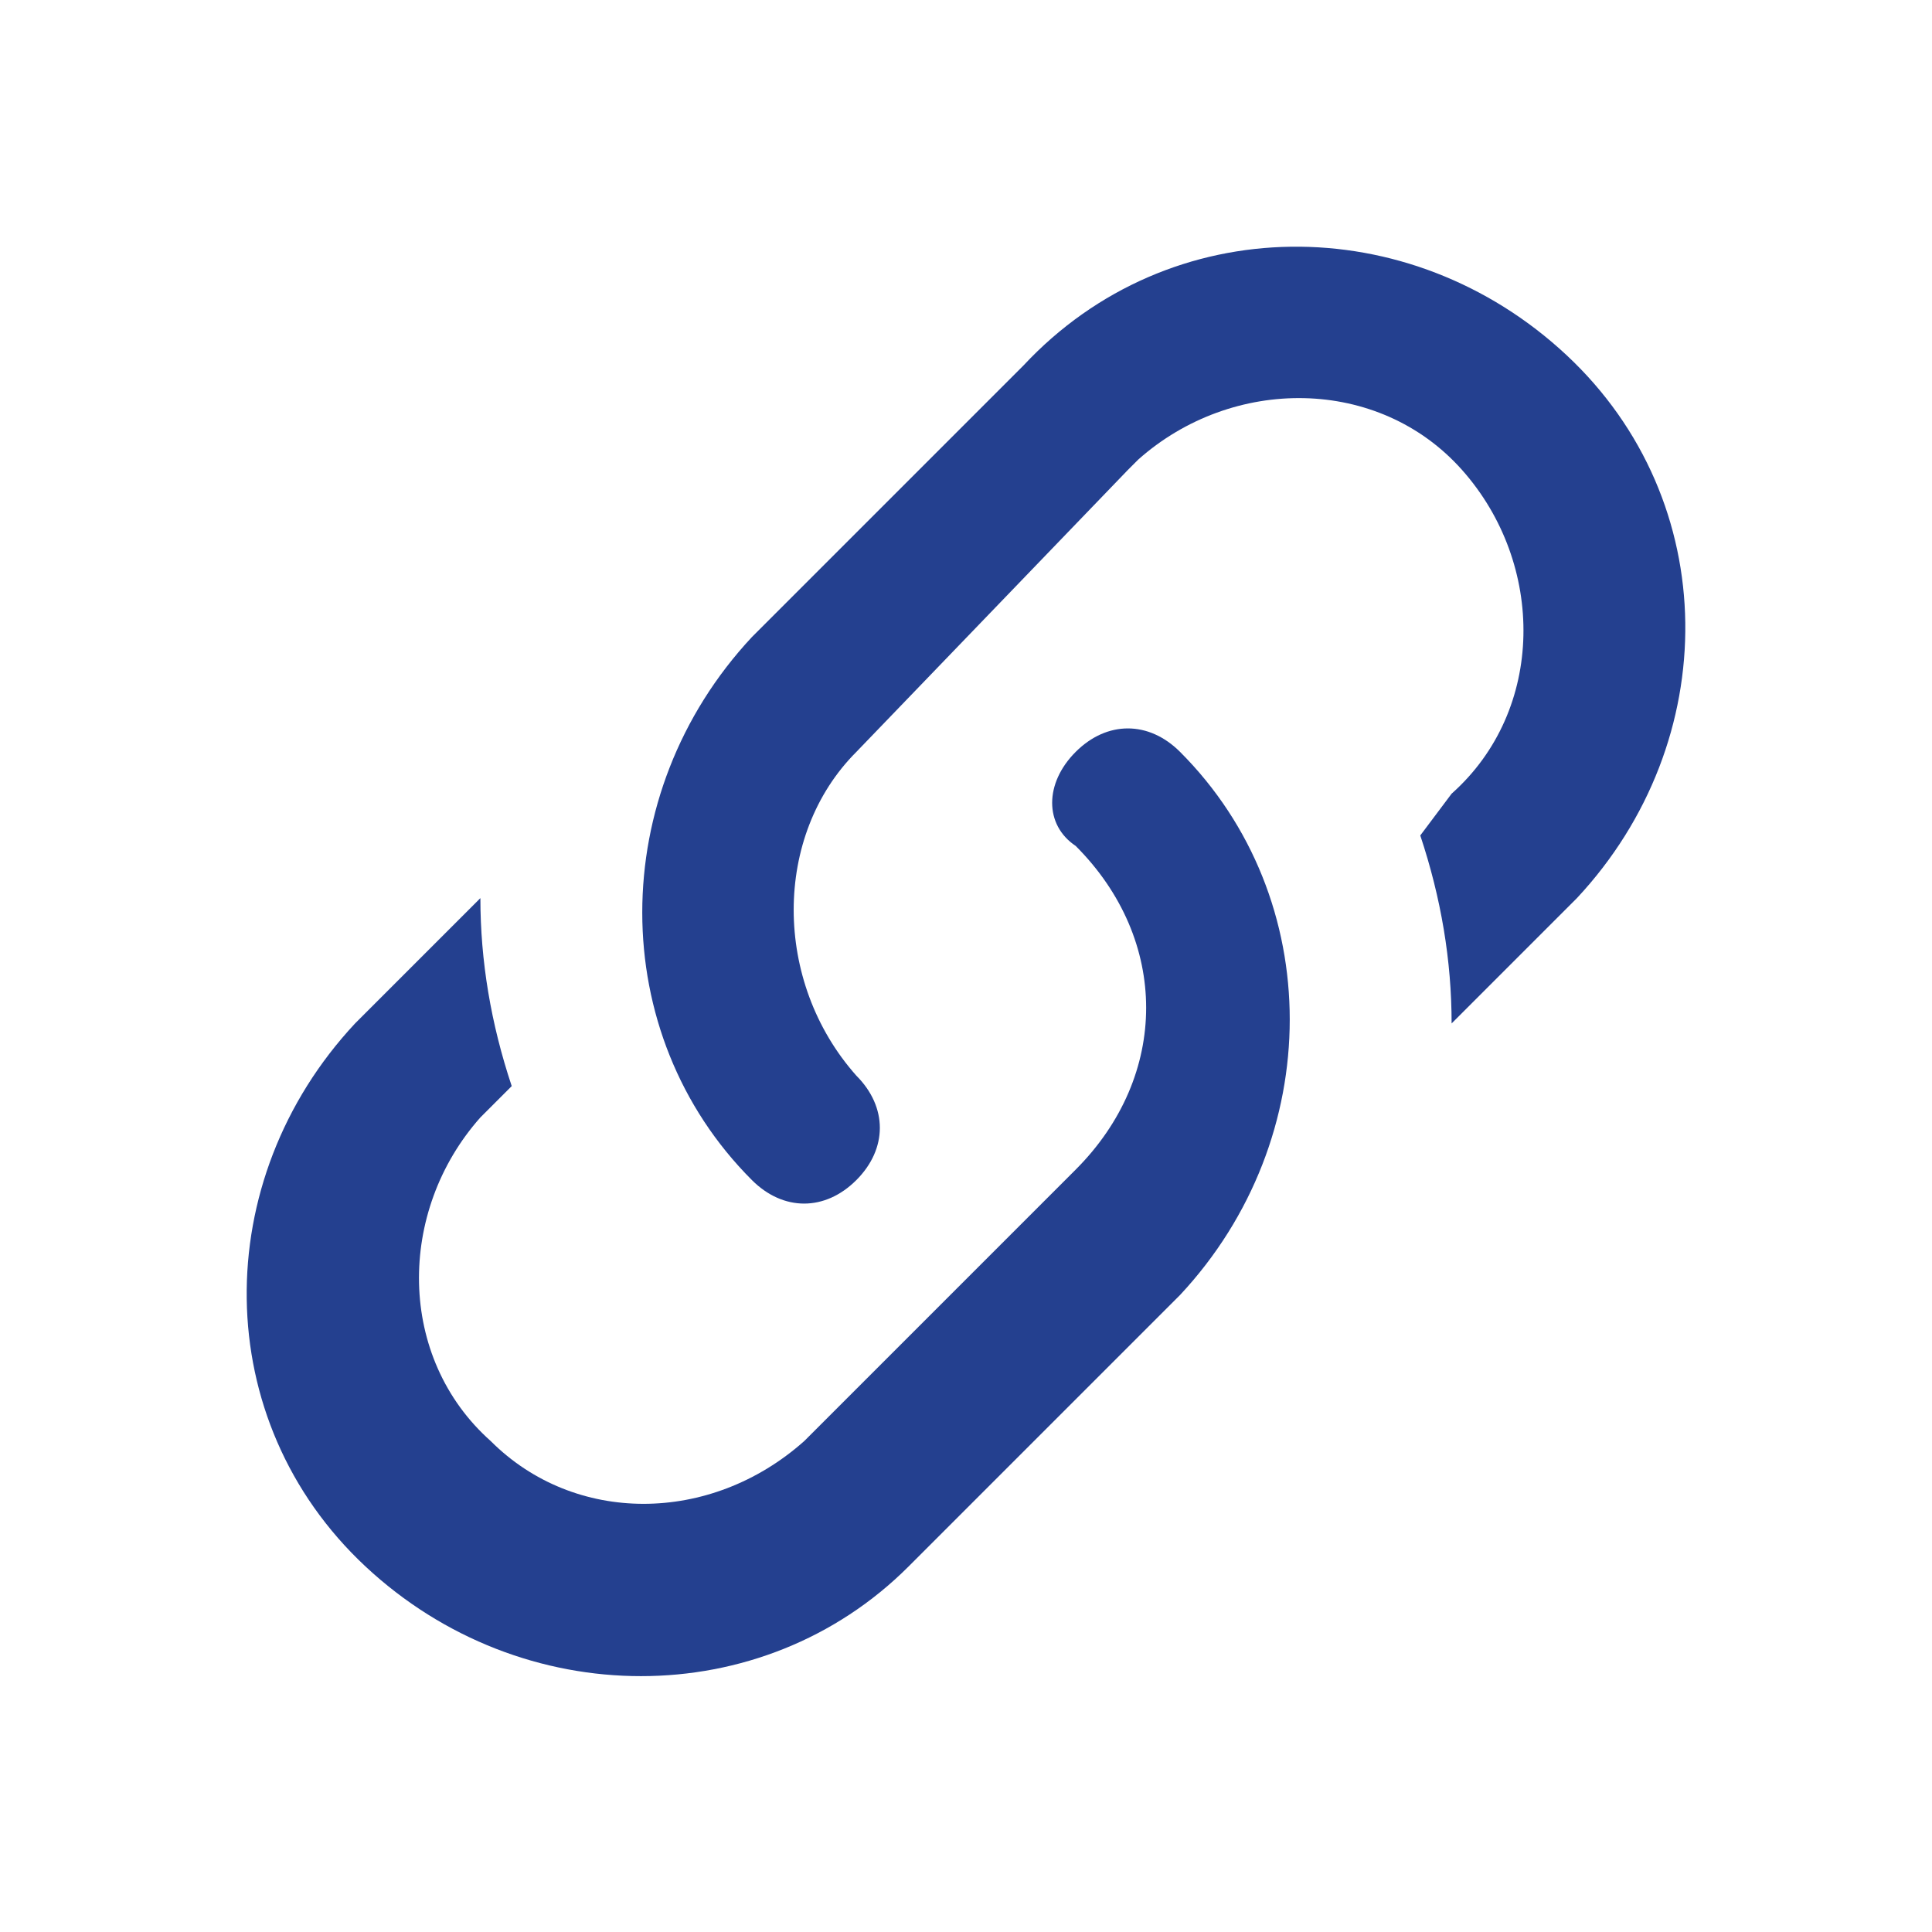
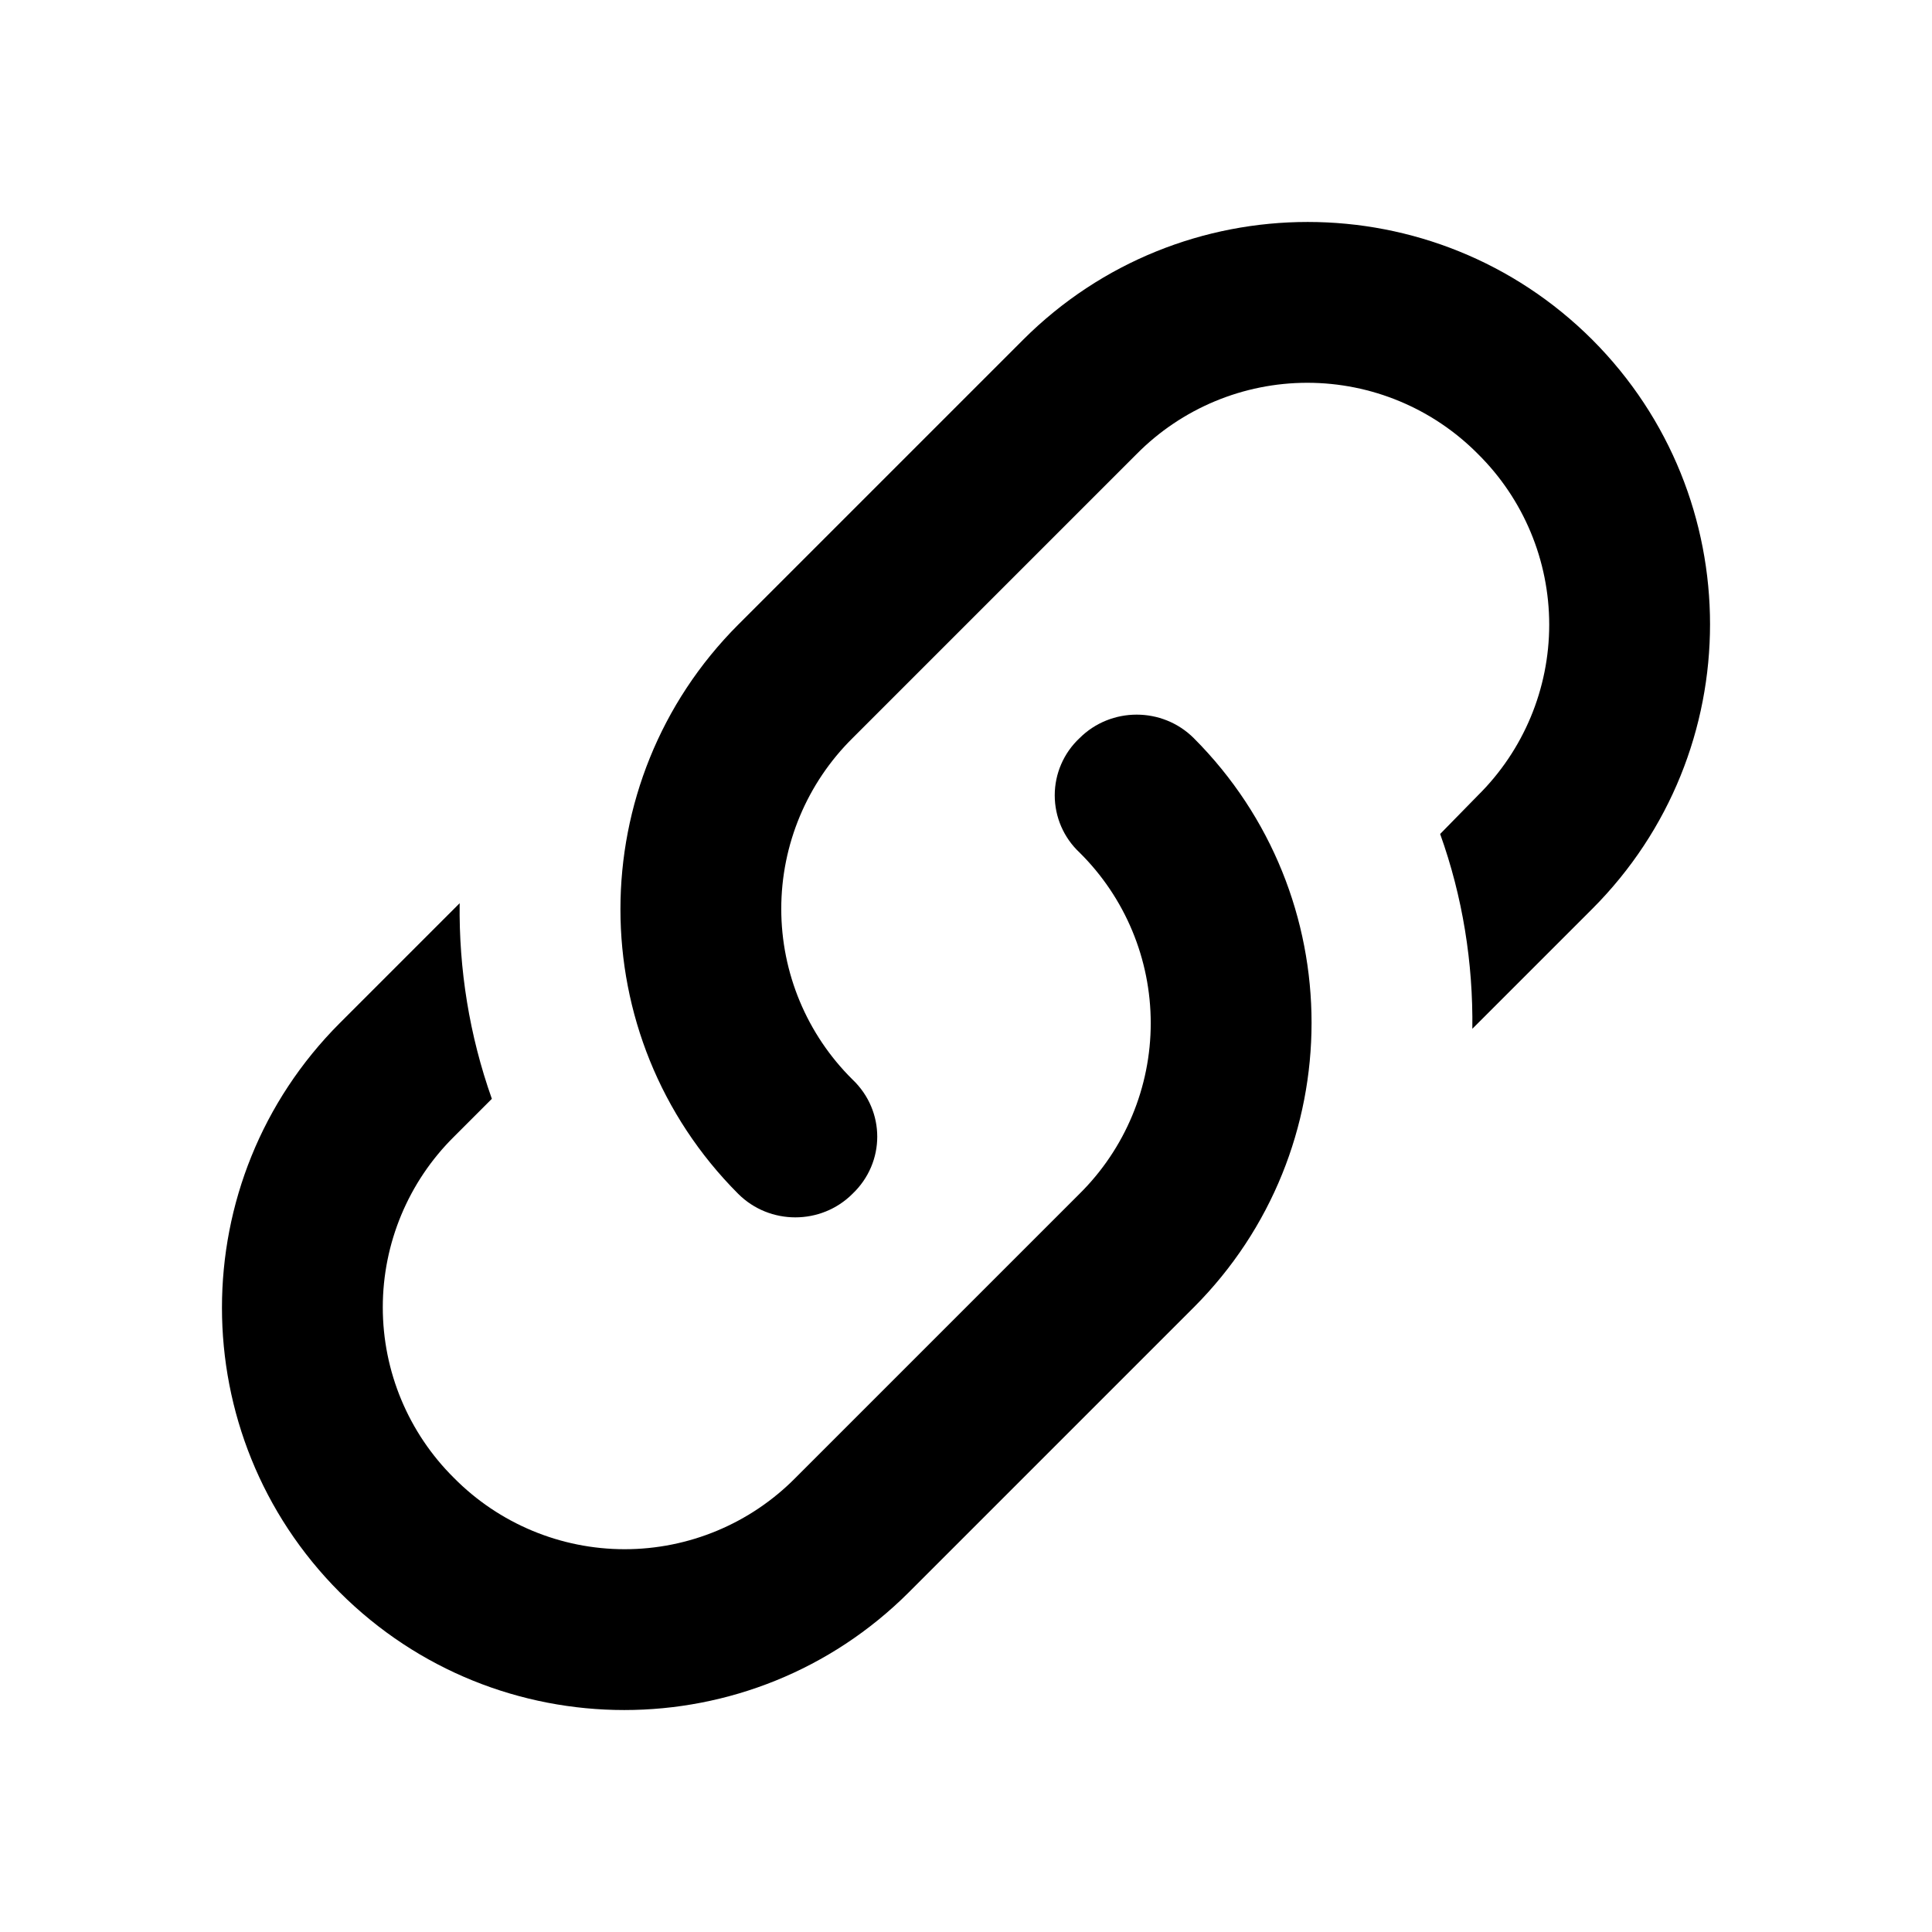
- <svg xmlns="http://www.w3.org/2000/svg" id="Layer_1" viewBox="0 0 18.5 18.5">
-   <style>.st0{fill:#24408f}</style>
-   <path class="st0" d="M8.2 10.3c.3.3.3.7 0 1-.3.3-.7.3-1 0-1.4-1.4-1.4-3.7 0-5.2l2.6-2.6C11.2 2 13.5 2 15 3.4s1.5 3.7.1 5.2l-.1.1-1.1 1.1c0-.6-.1-1.2-.3-1.8l.3-.4c.9-.8.9-2.2.1-3.1s-2.2-.9-3.1-.1l-.1.1-2.6 2.7c-.8.8-.8 2.2 0 3.1m2.1-3.1c.3-.3.7-.3 1 0 1.4 1.4 1.4 3.7 0 5.2L8.7 15c-1.4 1.4-3.7 1.4-5.2 0S2 11.3 3.4 9.8l.1-.1 1.1-1.1c0 .6.1 1.2.3 1.8l-.3.3c-.8.9-.8 2.3.1 3.1.8.8 2.1.8 3 0l2.6-2.6c.9-.9.9-2.2 0-3.1-.3-.2-.3-.6 0-.9z" />
+ <svg xmlns="http://www.w3.org/2000/svg" width="24" height="24" viewBox="0 0 24 24">
+   <path d="M10.59 13.41c.41.39.41 1.03 0 1.42-.39.39-1.03.39-1.42 0a5.003 5.003 0 0 1 0-7.07l3.54-3.54a5.003 5.003 0 0 1 7.07 0 5.003 5.003 0 0 1 0 7.07l-1.49 1.49c.01-.82-.12-1.64-.4-2.42l.47-.48a2.982 2.982 0 0 0 0-4.24 2.982 2.982 0 0 0-4.24 0l-3.53 3.53a2.982 2.982 0 0 0 0 4.24m2.82-4.24c.39-.39 1.03-.39 1.42 0a5.003 5.003 0 0 1 0 7.07l-3.54 3.54a5.003 5.003 0 0 1-7.07 0 5.003 5.003 0 0 1 0-7.07l1.49-1.49c-.01.82.12 1.64.4 2.43l-.47.47a2.982 2.982 0 0 0 0 4.24 2.982 2.982 0 0 0 4.24 0l3.53-3.53a2.982 2.982 0 0 0 0-4.24.973.973 0 0 1 0-1.42z" />
</svg>
